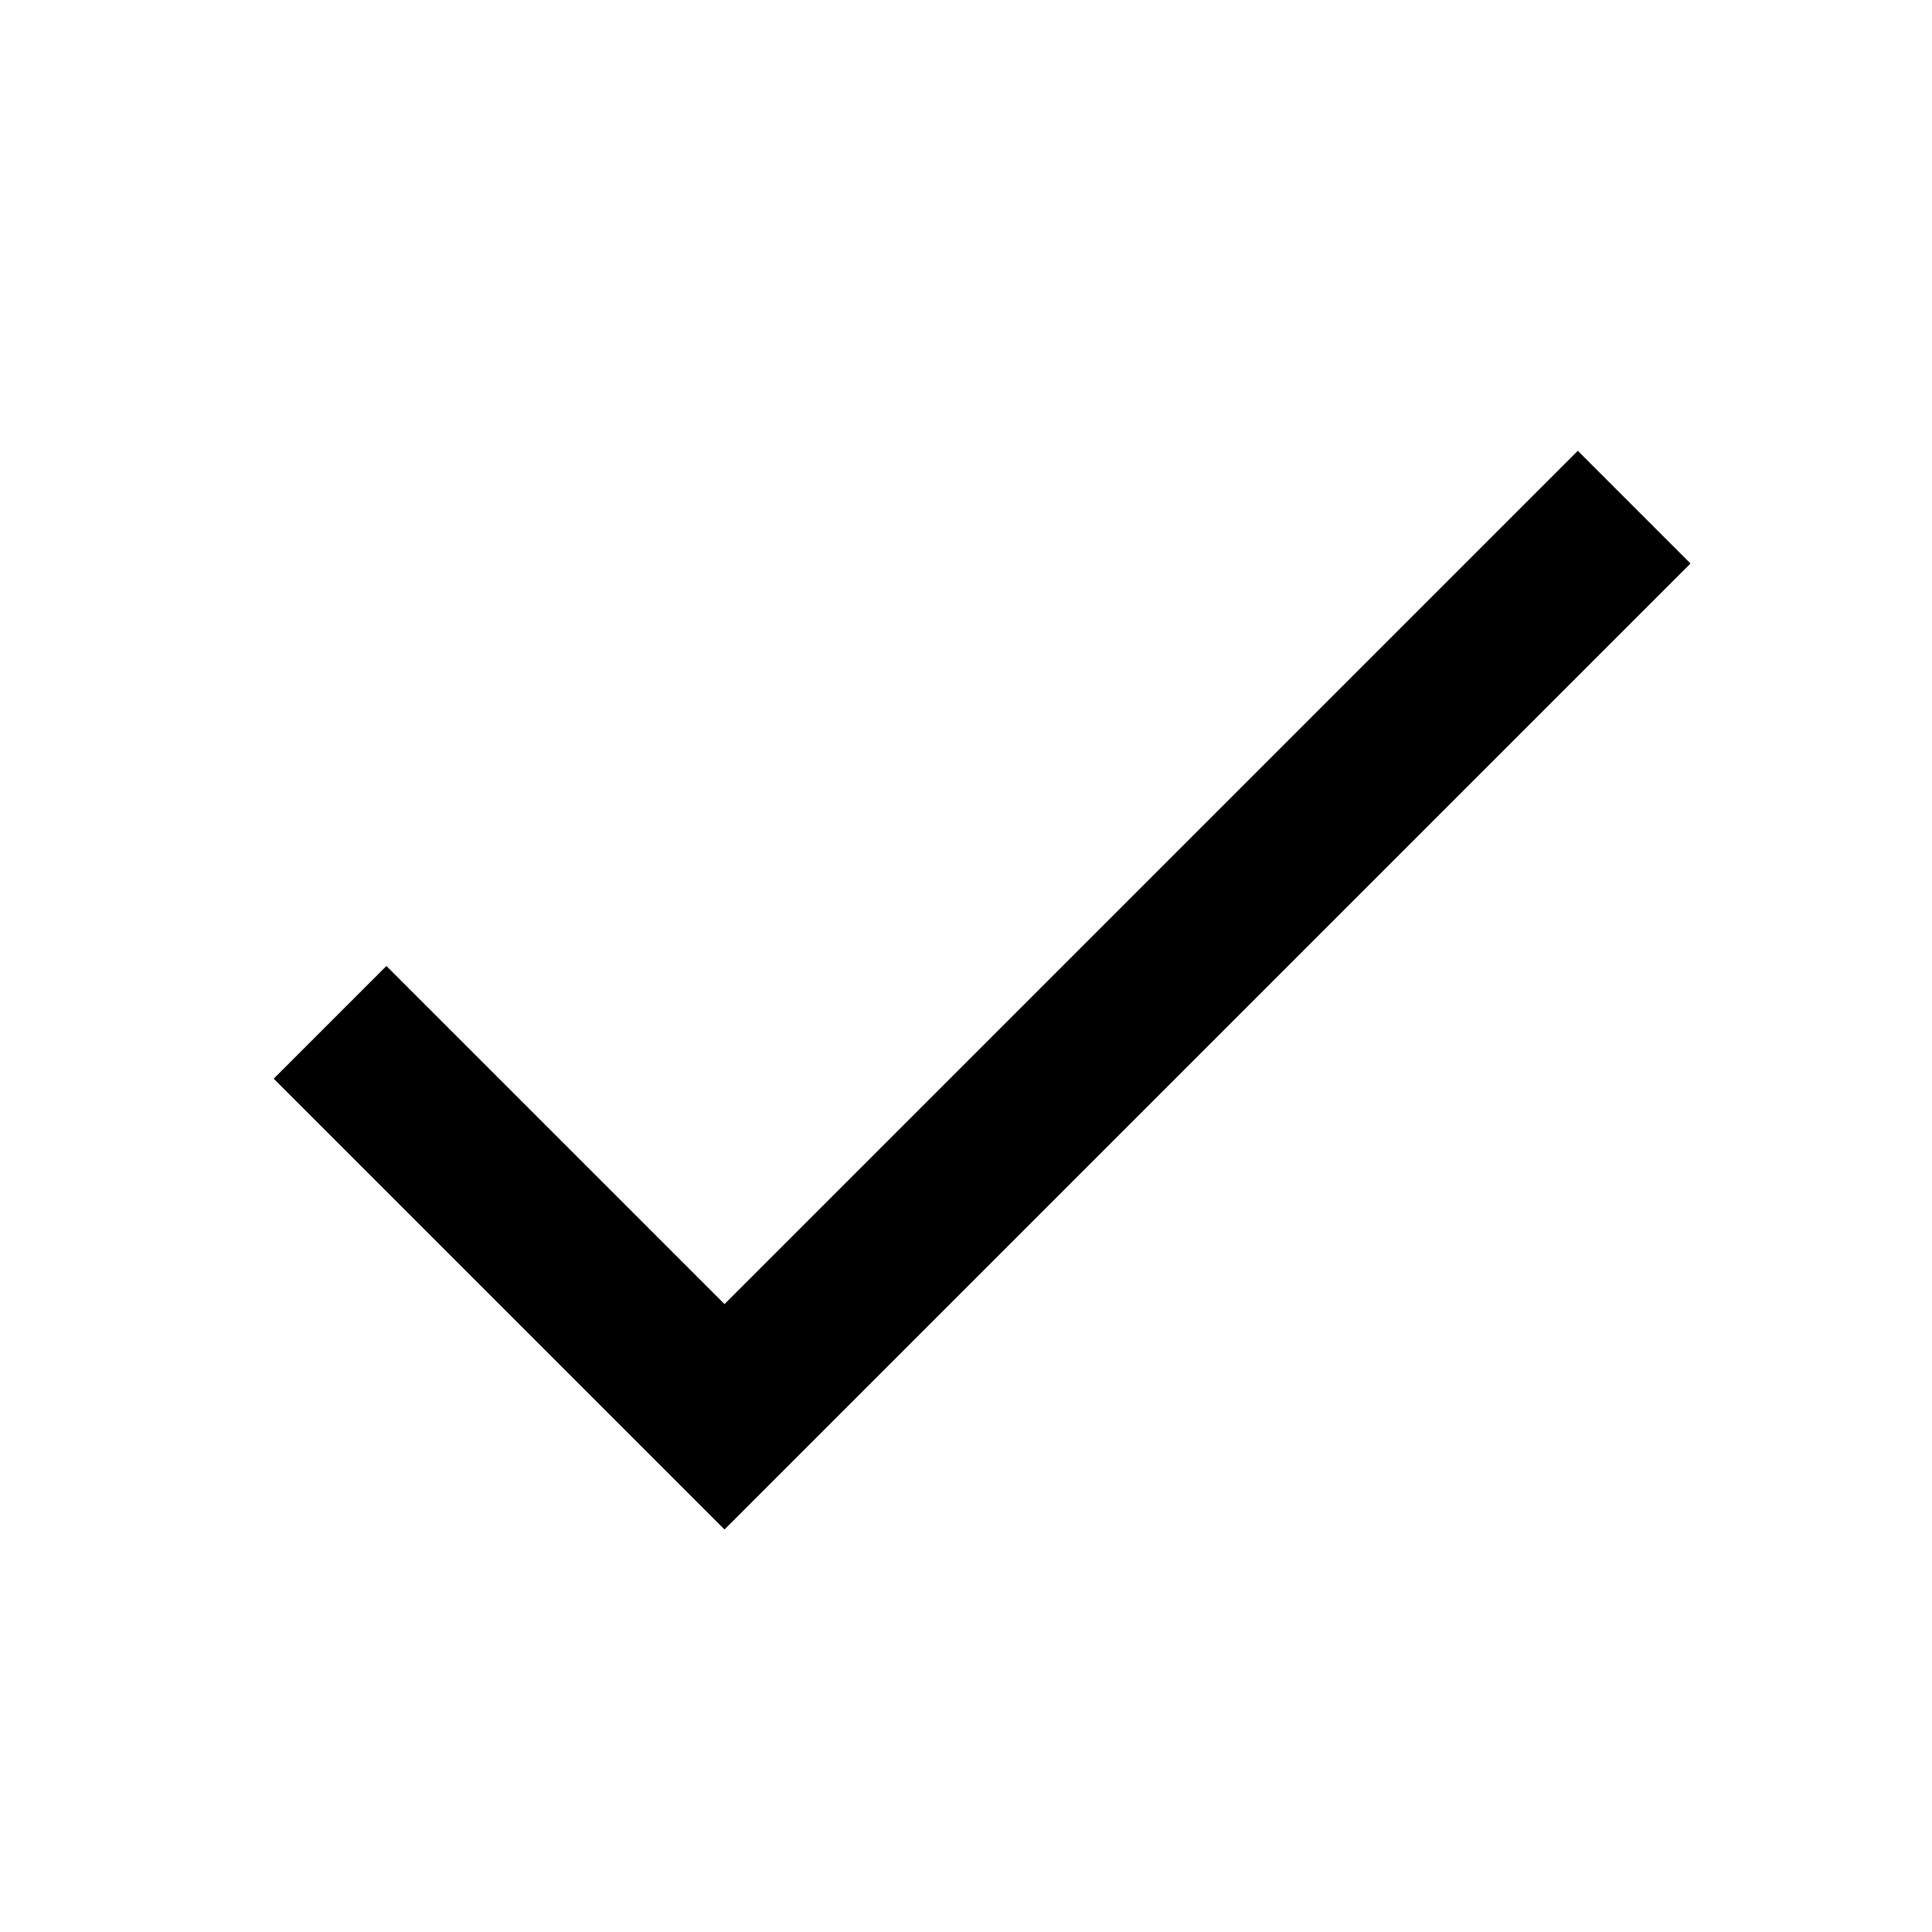
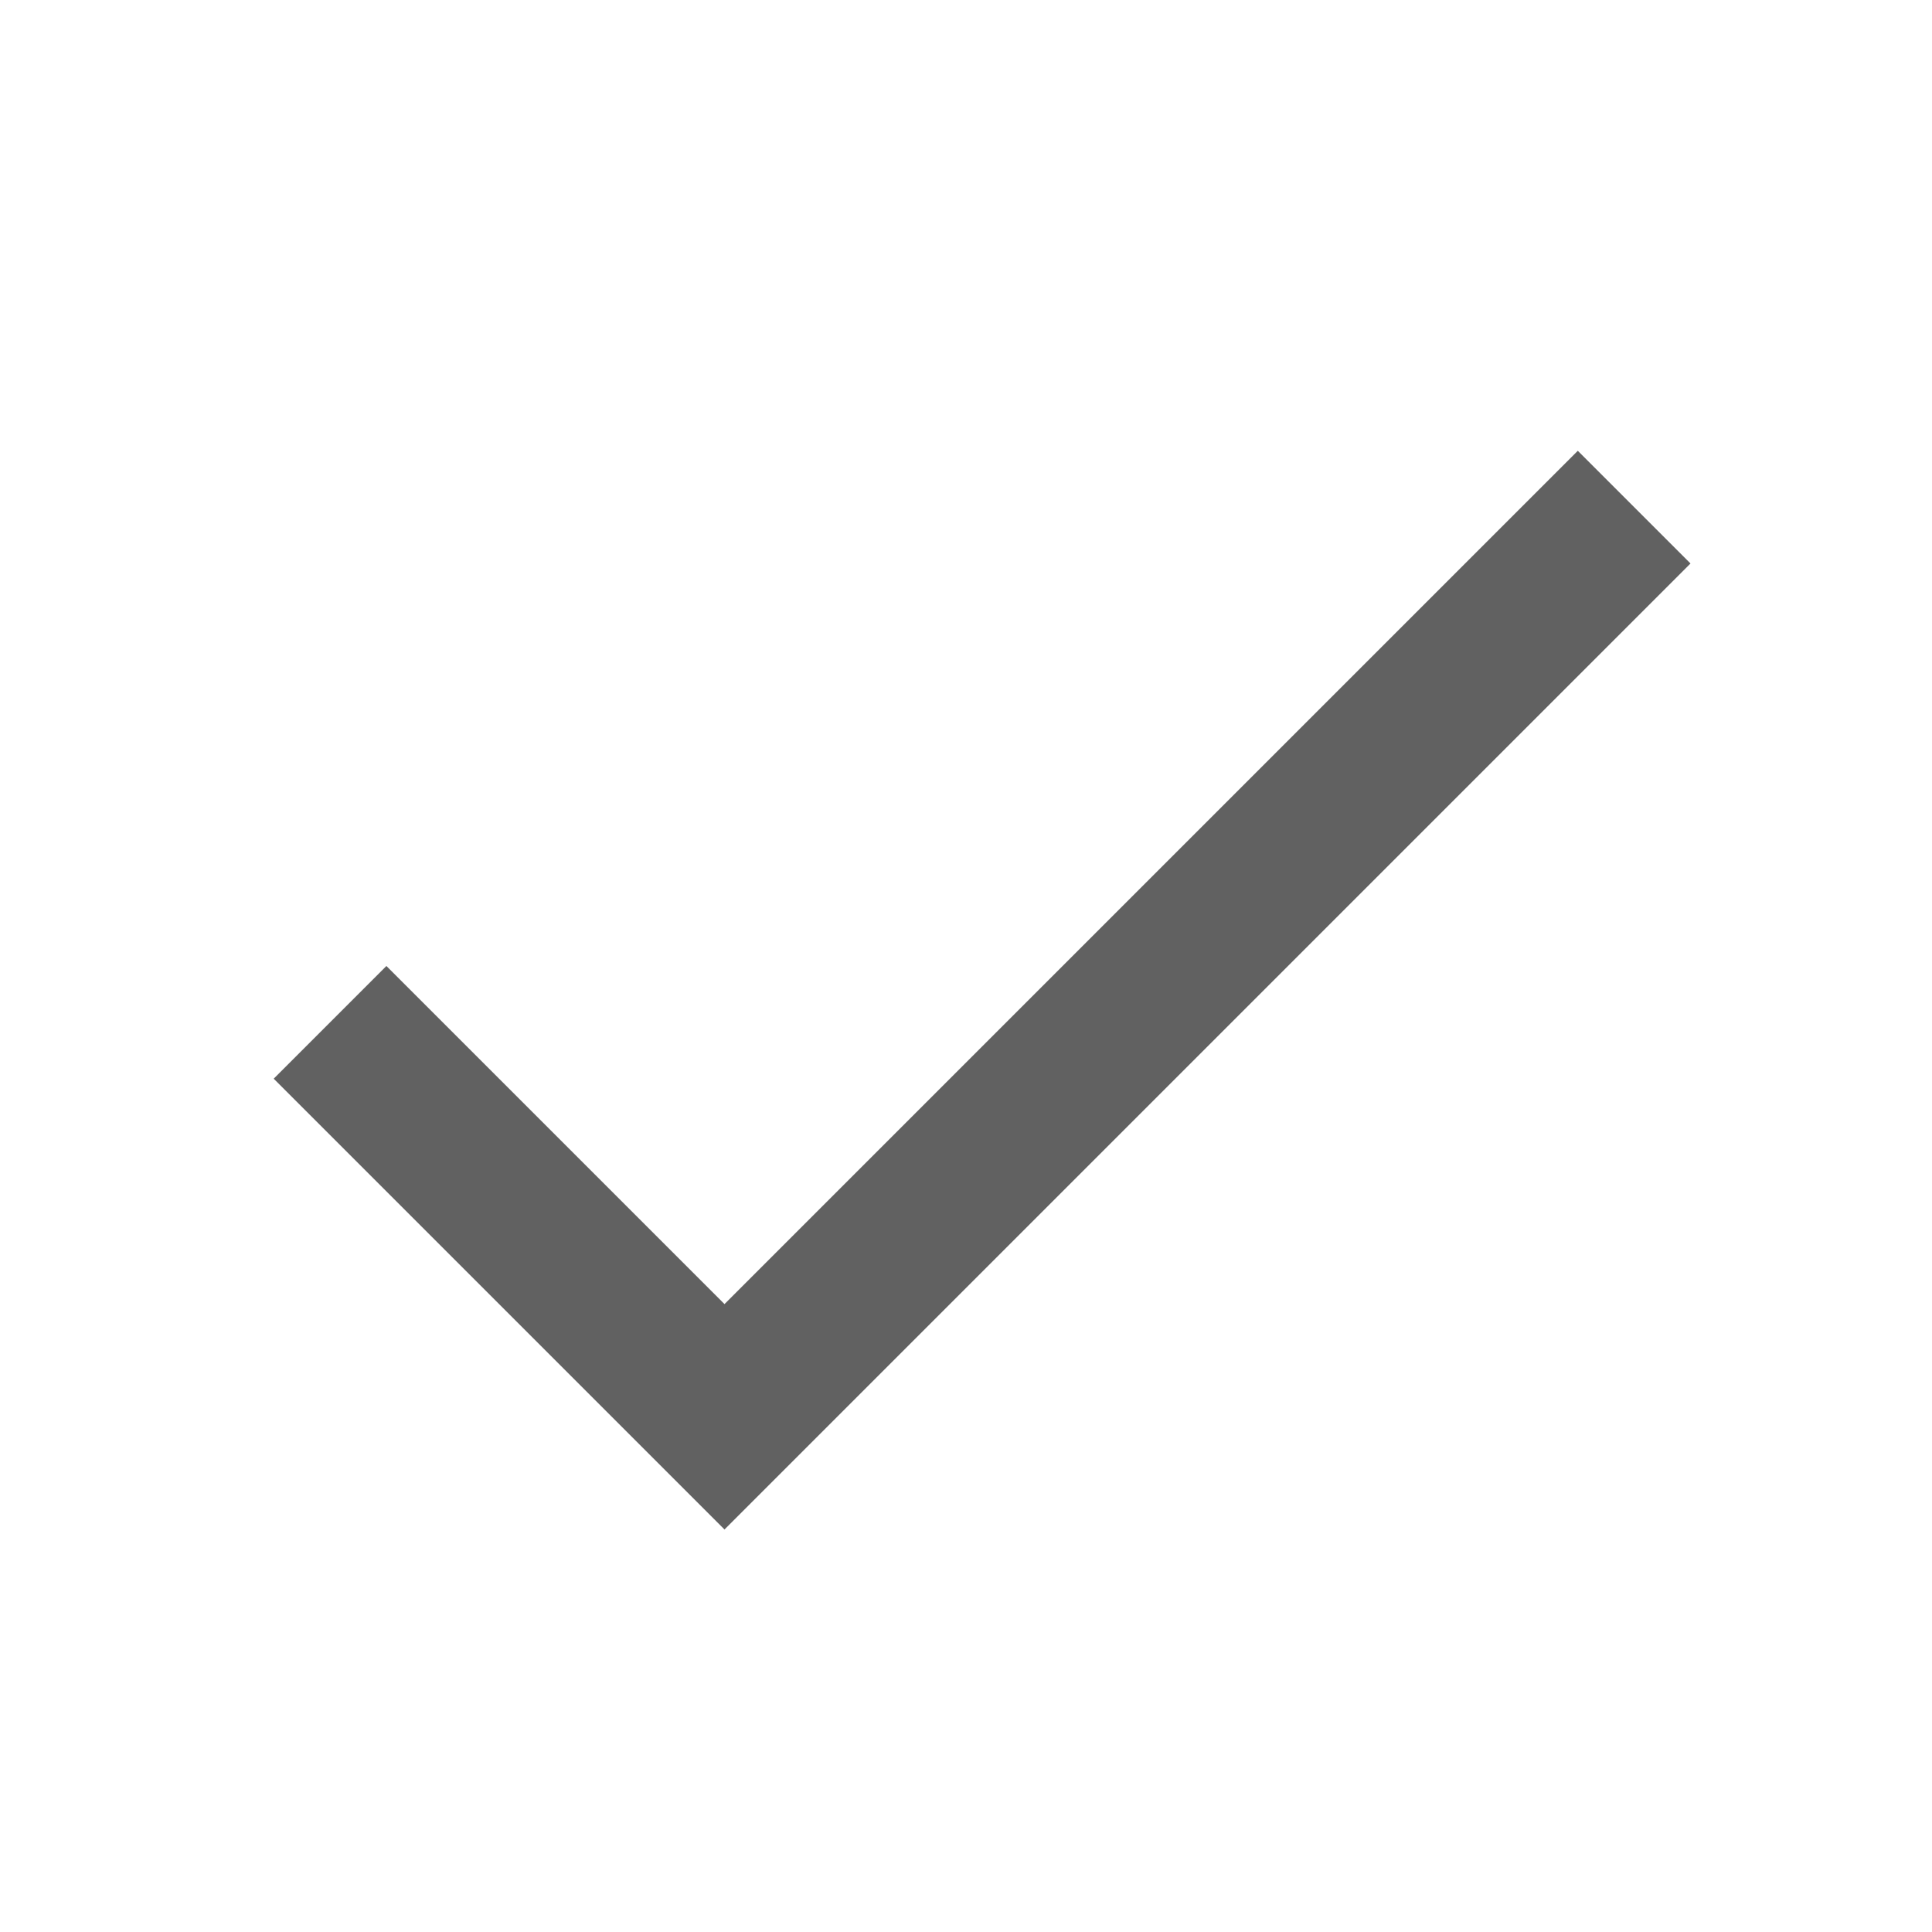
- <svg xmlns="http://www.w3.org/2000/svg" fill="#000000" height="16" viewBox="0 0 24 24" width="16">
+ <svg xmlns="http://www.w3.org/2000/svg" fill="#616161" height="16" viewBox="0 0 24 24" width="16">
  <path d="M0 0h24v24H0z" fill="none" />
  <path d="M9 16.2L4.8 12l-1.4 1.4L9 19 21 7l-1.4-1.4L9 16.2z" />
</svg>
